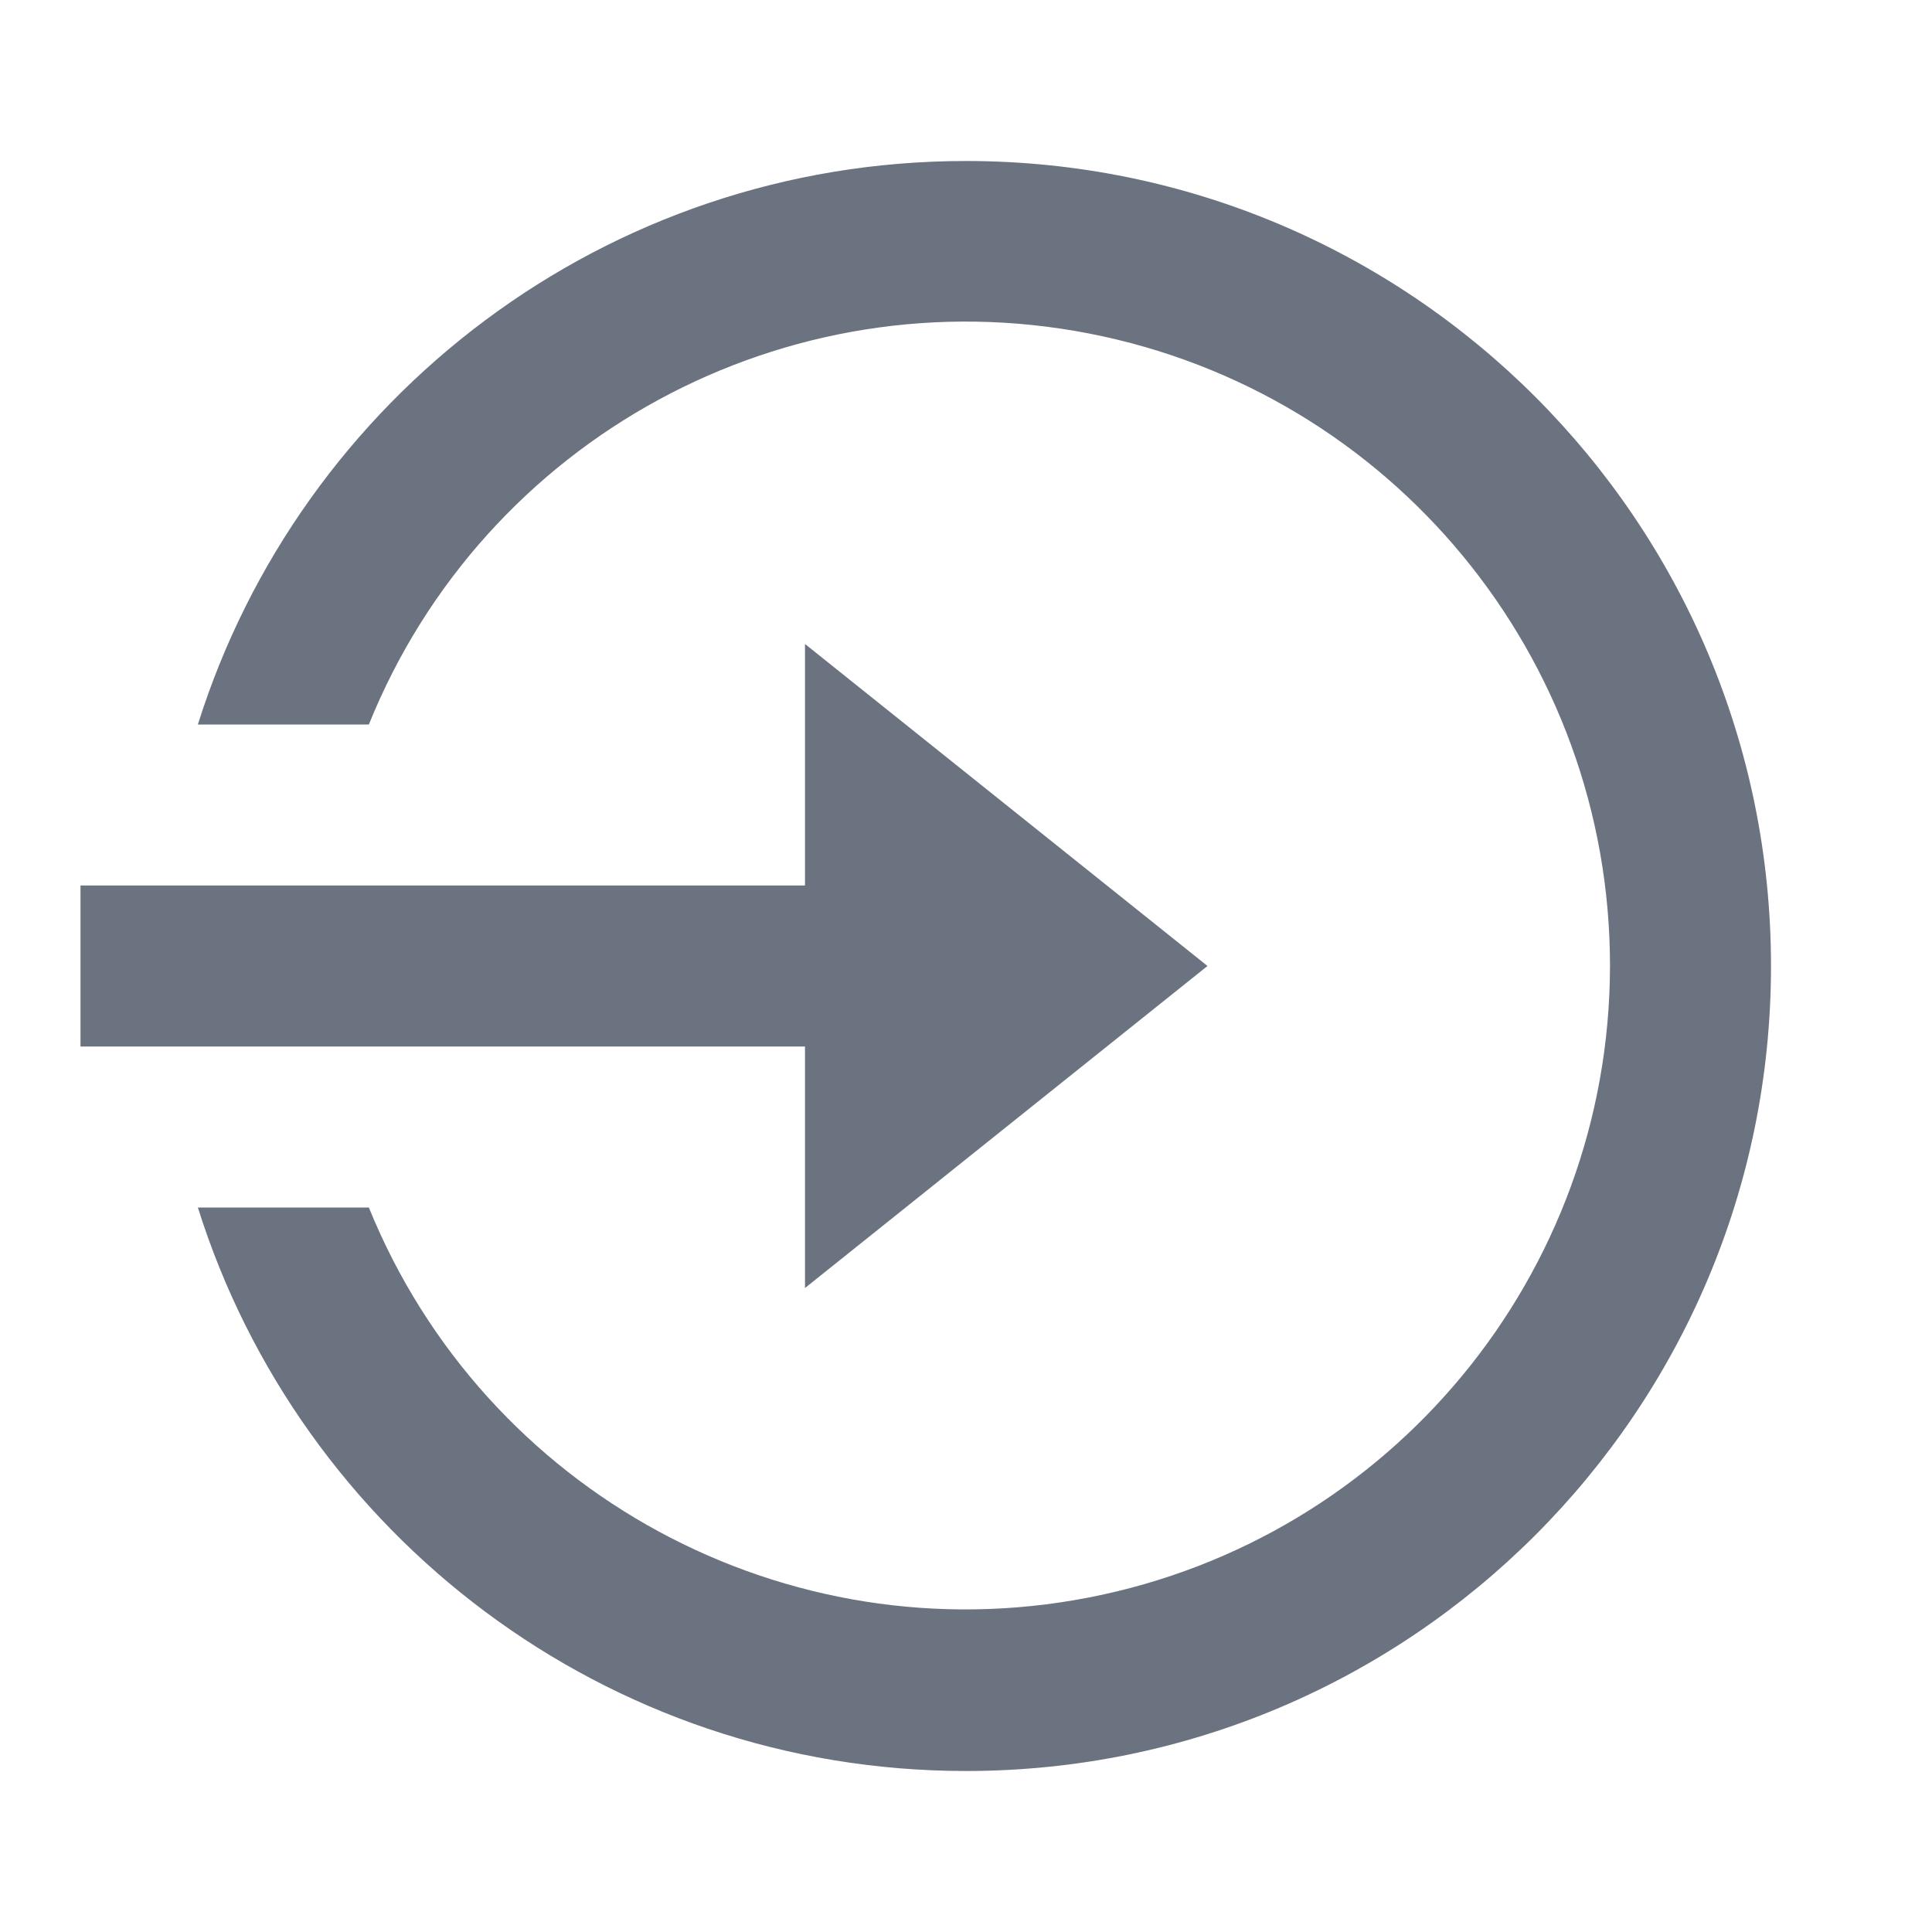
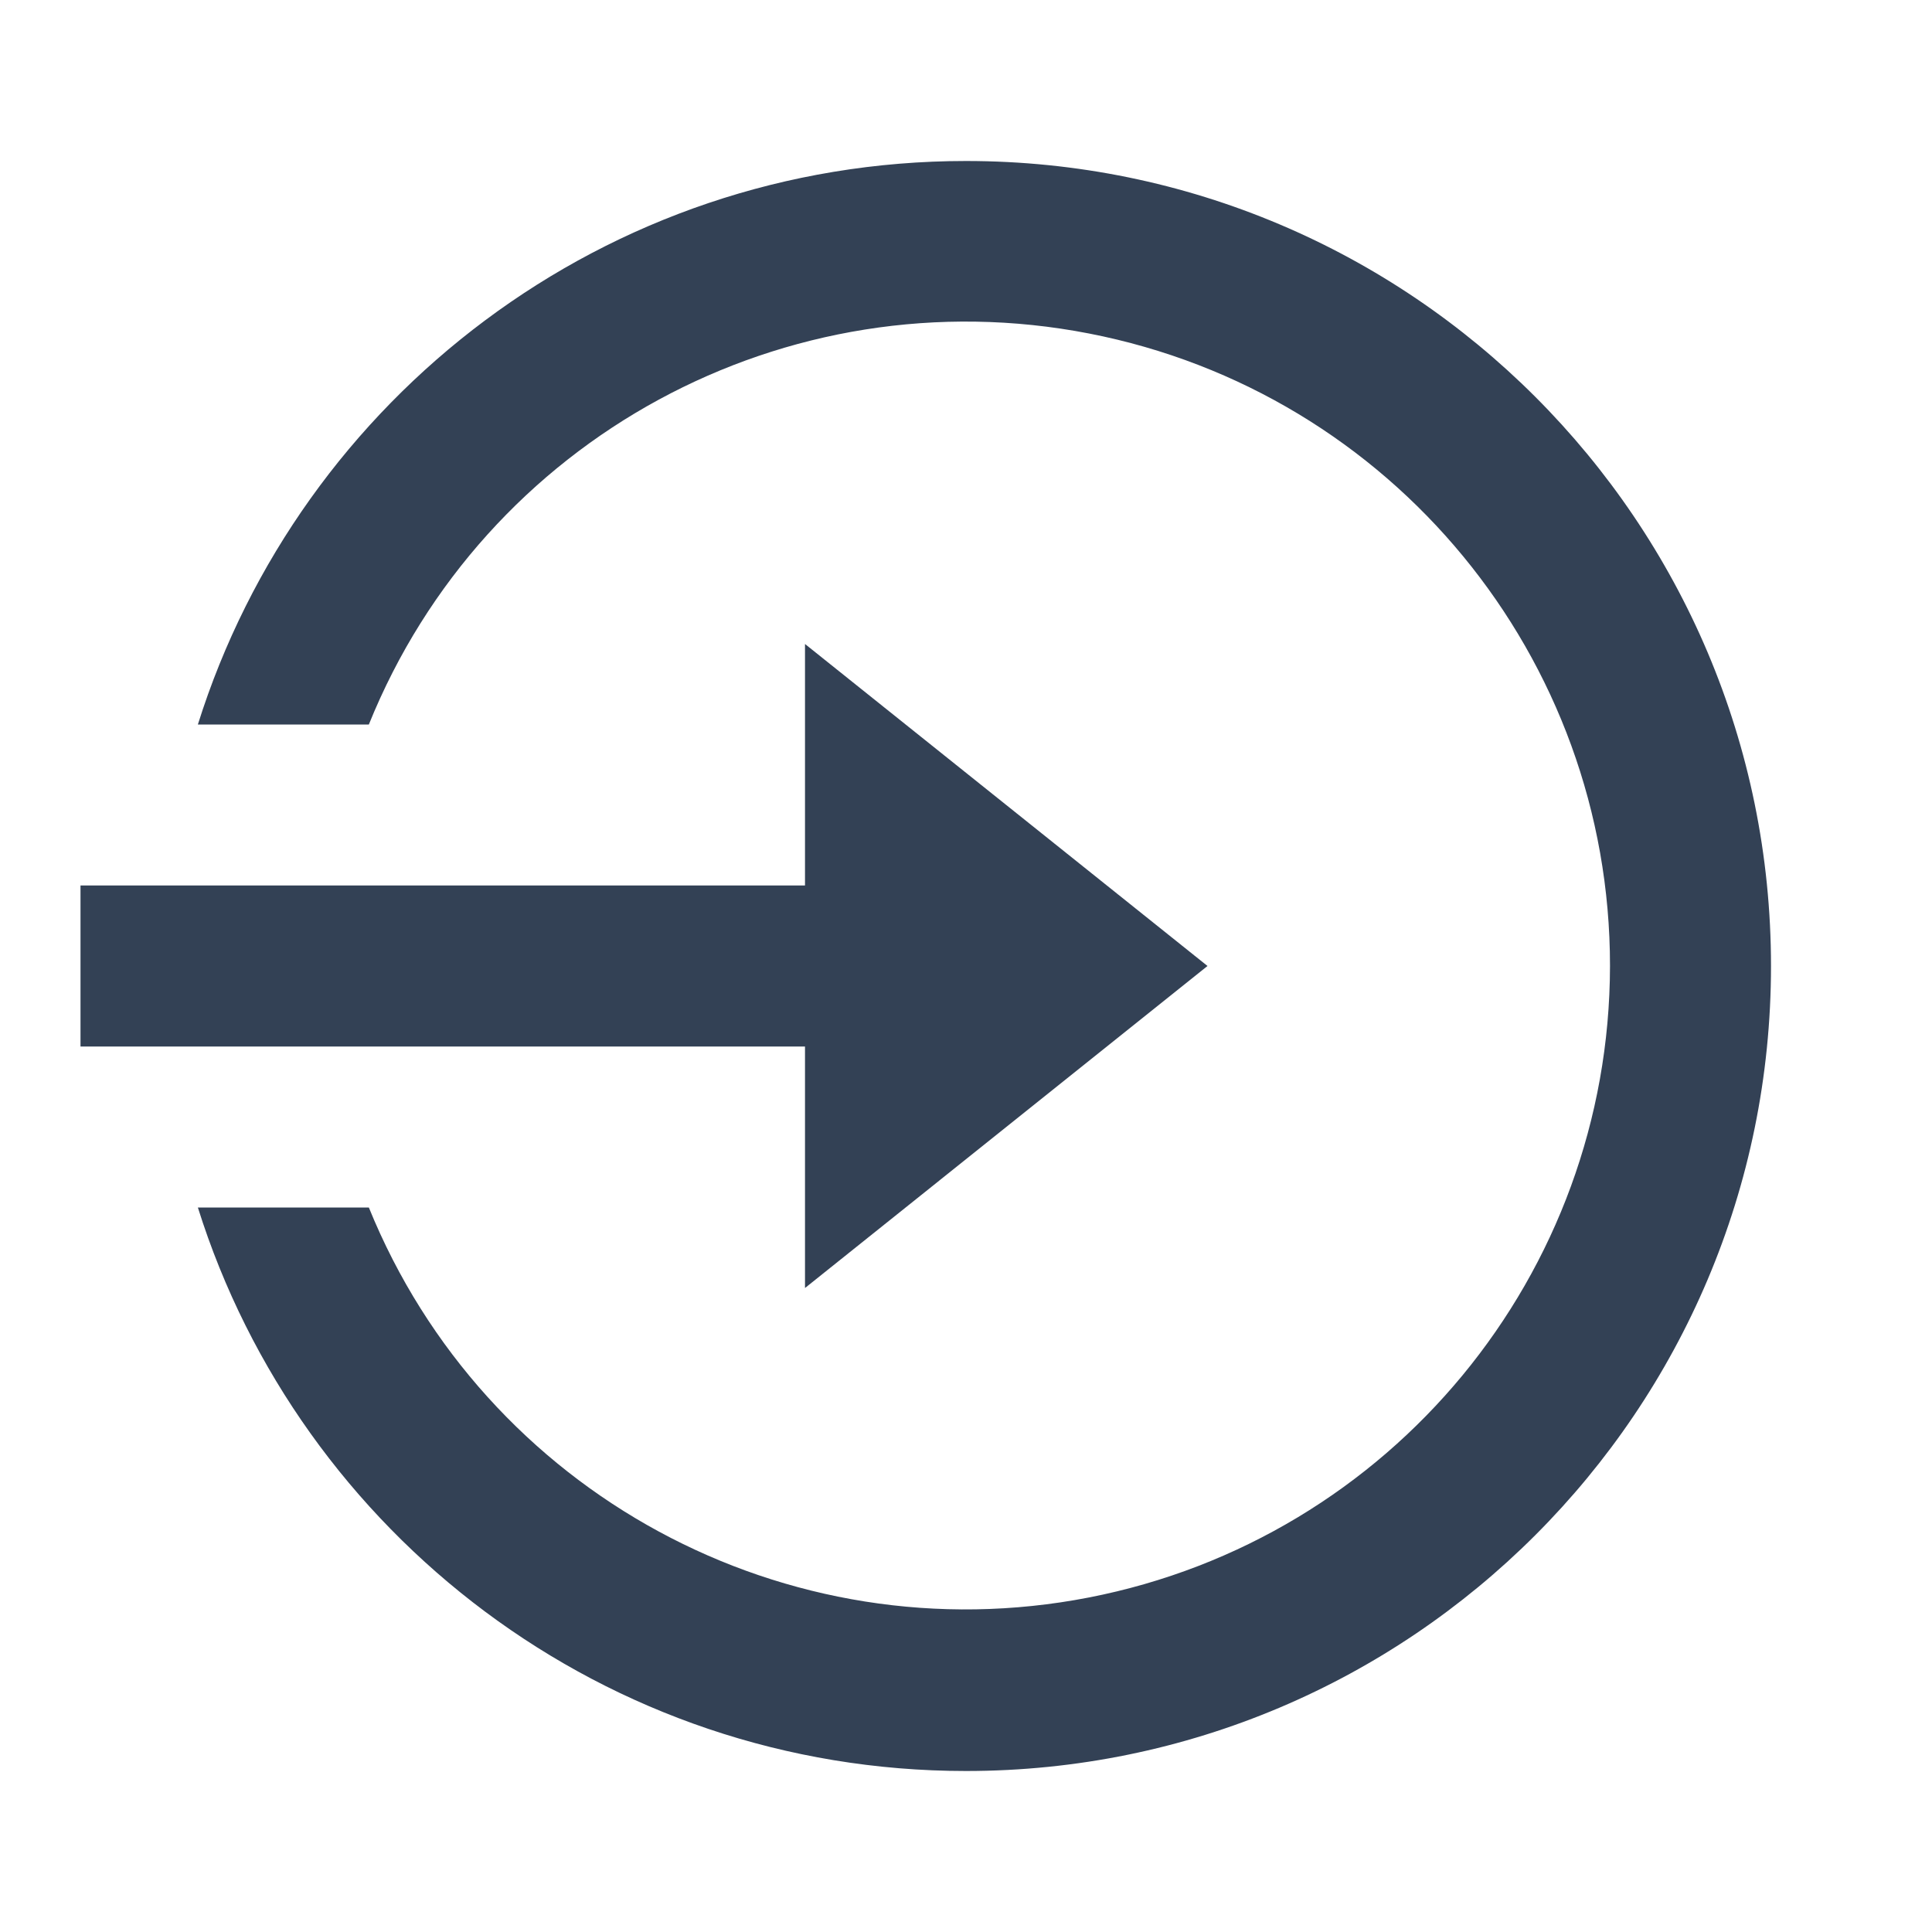
<svg xmlns="http://www.w3.org/2000/svg" width="1em" height="1em" viewBox="0 0 24 24">
-   <path fill="#6b7280" d="M10 11V8l5 4l-5 4v-3H1v-2h9zm-7.542 4h2.124A8.003 8.003 0 0 0 20 12A8 8 0 0 0 4.582 9H2.458C3.732 4.943 7.522 2 12 2c5.523 0 10 4.477 10 10s-4.477 10-10 10c-4.478 0-8.268-2.943-9.542-7z" />
+   <path fill="#334155" d="M10 11V8l5 4l-5 4v-3H1v-2h9zm-7.542 4h2.124A8.003 8.003 0 0 0 20 12A8 8 0 0 0 4.582 9H2.458C3.732 4.943 7.522 2 12 2c5.523 0 10 4.477 10 10s-4.477 10-10 10c-4.478 0-8.268-2.943-9.542-7z" />
</svg>
